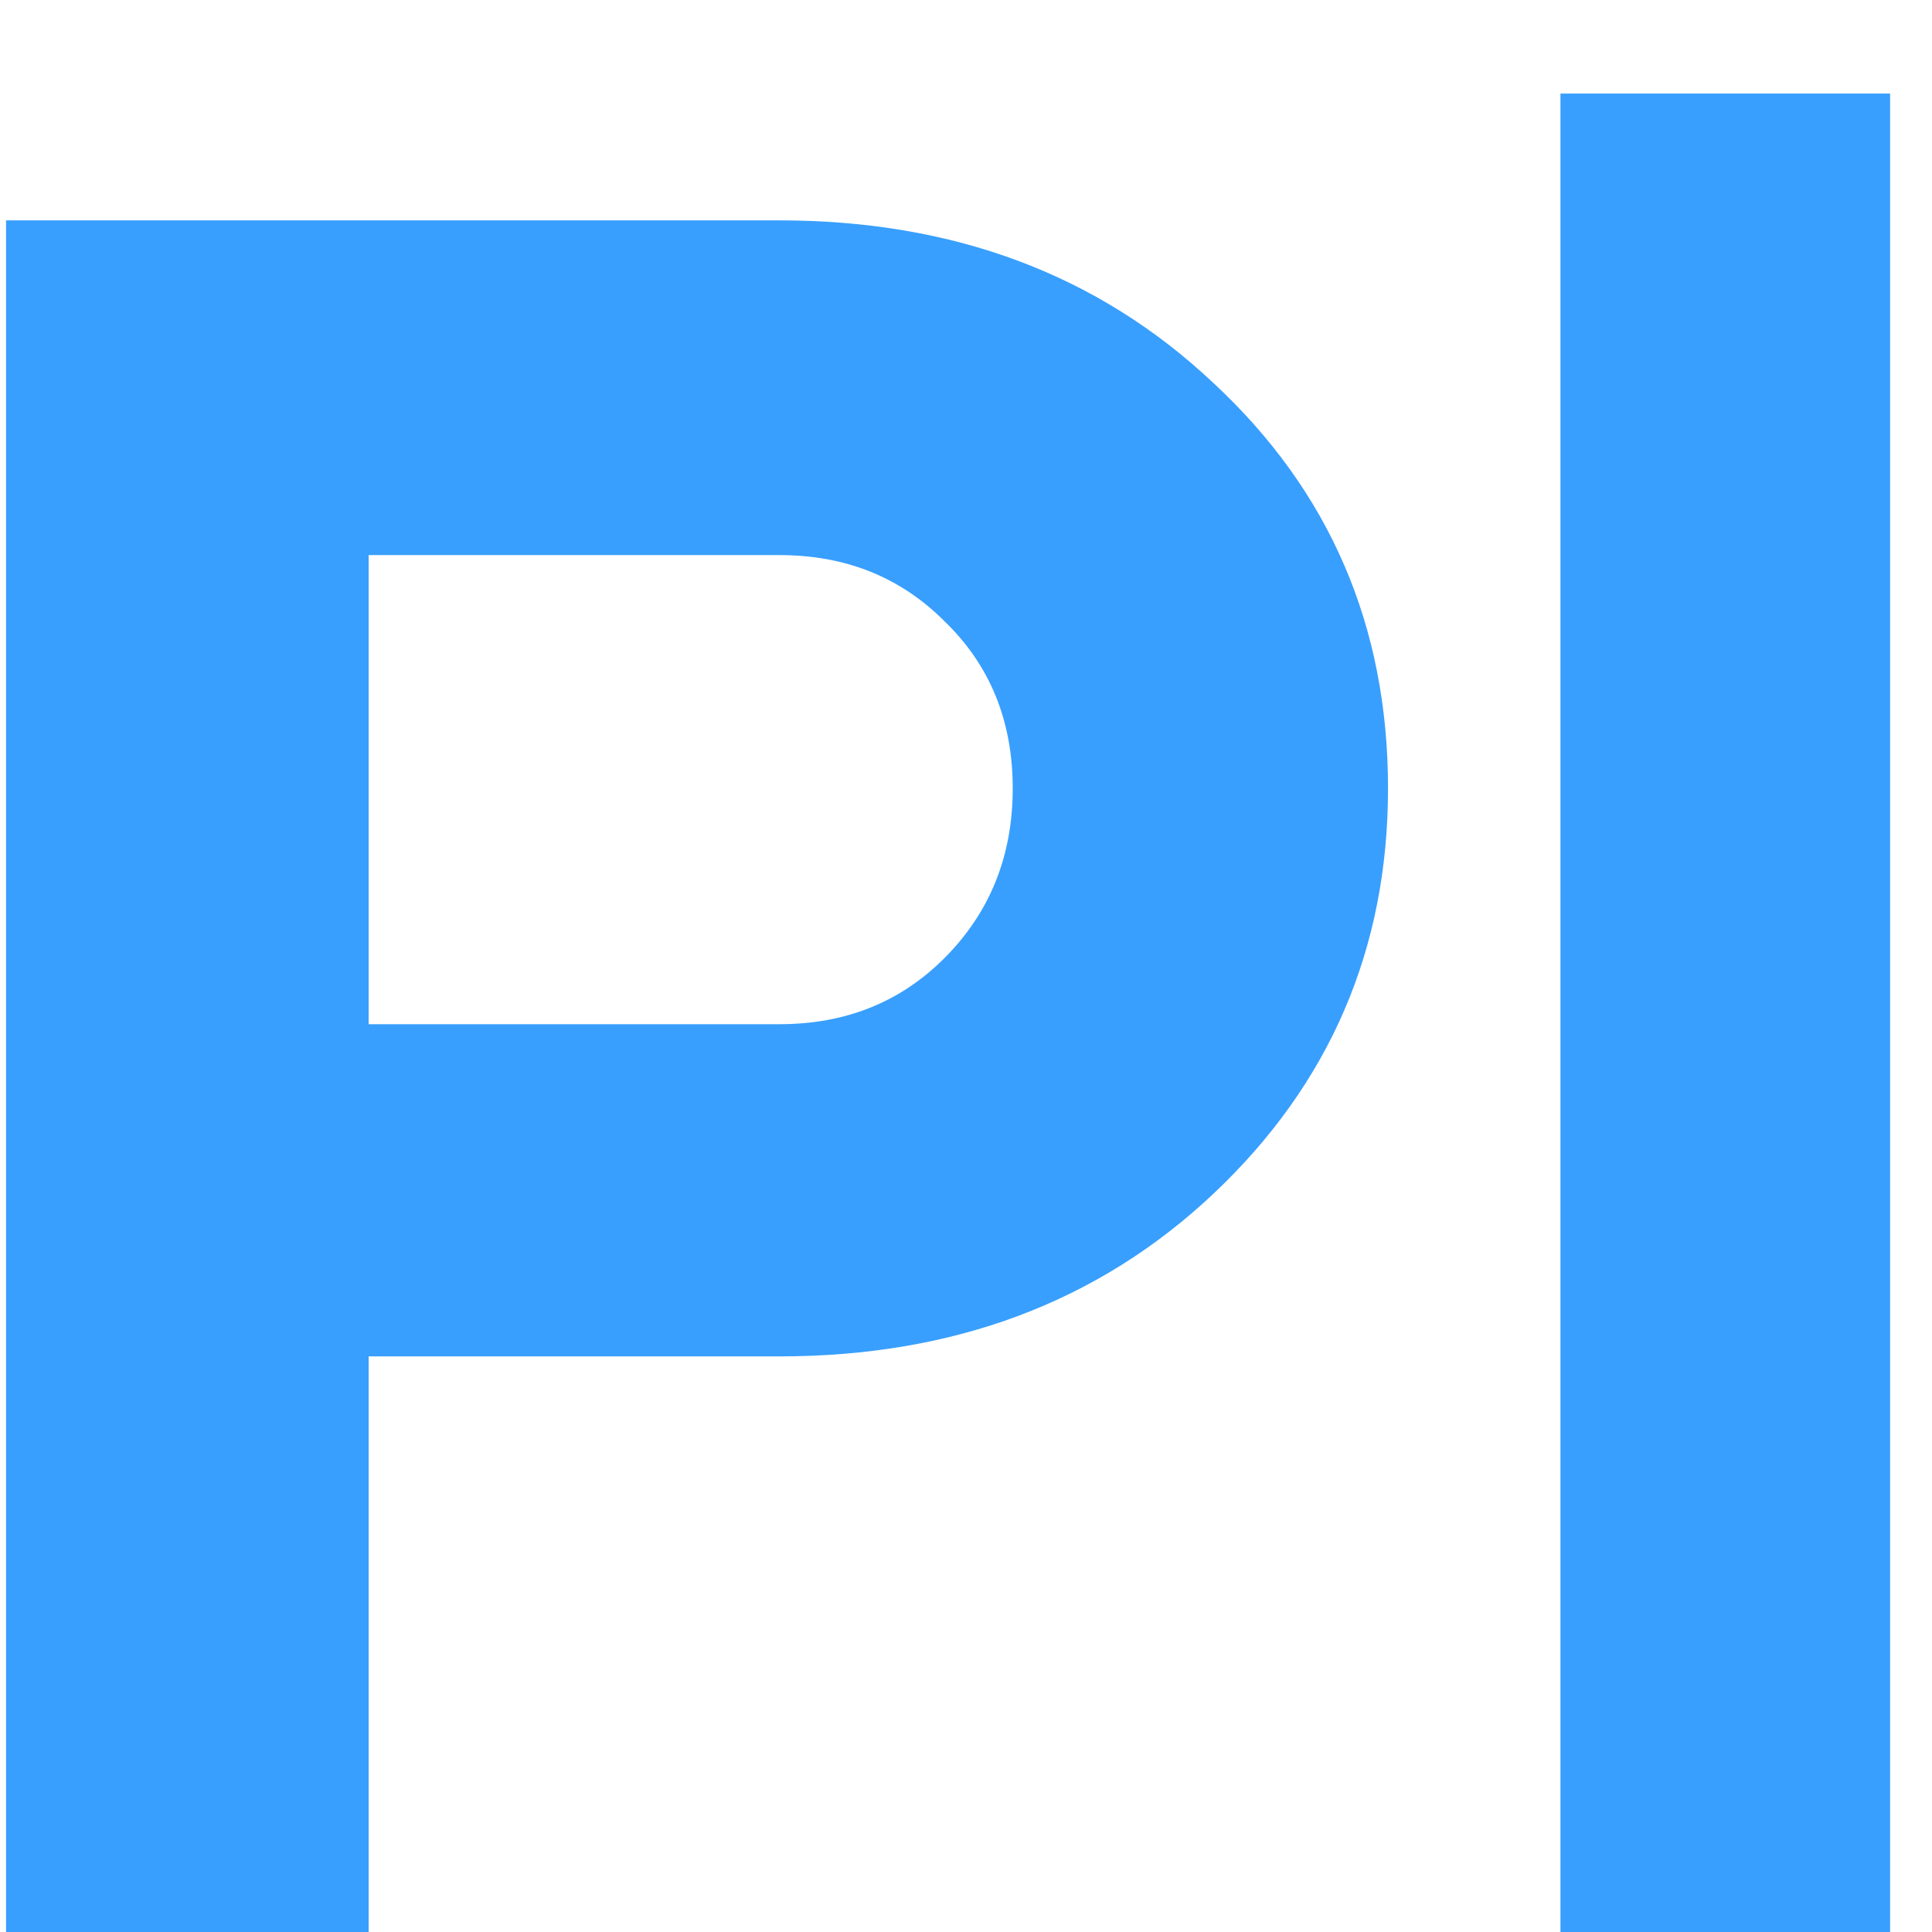
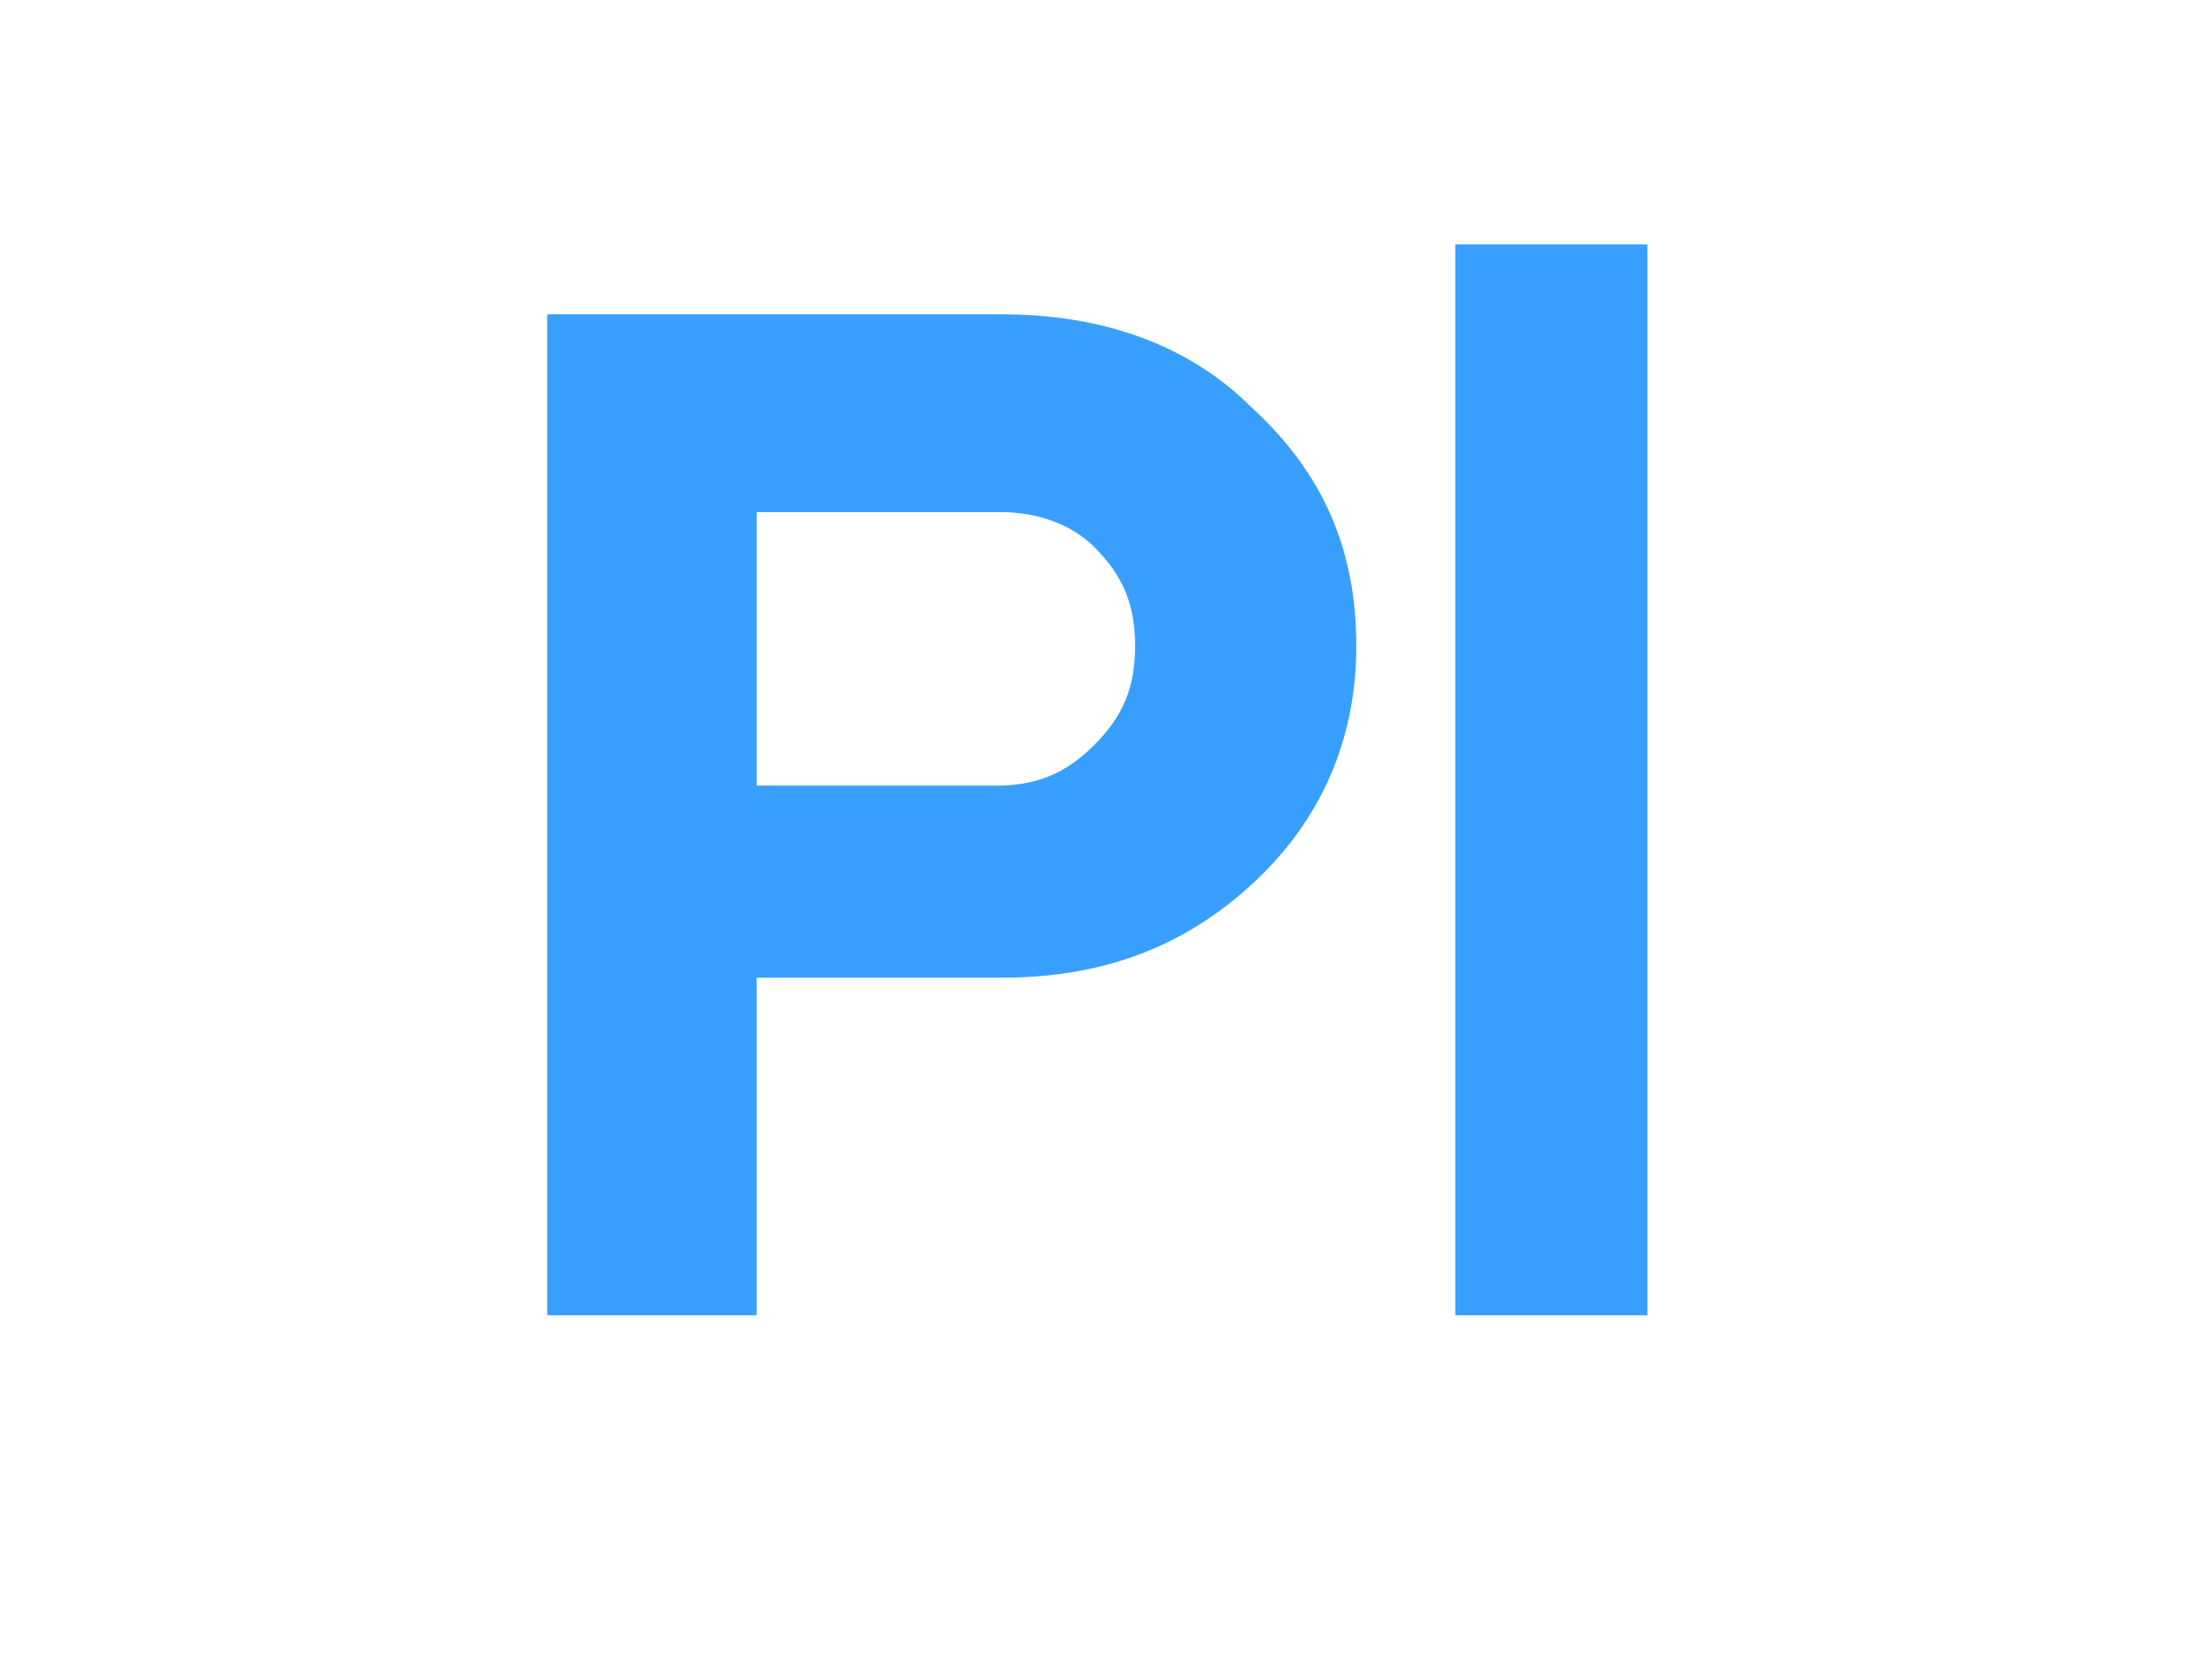
- <svg xmlns="http://www.w3.org/2000/svg" width="16" height="16" viewBox="0 0 16 16" fill="none">
-   <path d="M3.053 11.233V16H0.05V1.825H6.455C7.897 1.825 9.094 2.273 10.046 3.169C11.012 4.065 11.495 5.185 11.495 6.529C11.495 7.859 11.012 8.979 10.046 9.889C9.094 10.785 7.897 11.233 6.455 11.233H3.053ZM6.455 4.597H3.053V8.482H6.455C7.001 8.482 7.456 8.3 7.82 7.936C8.198 7.558 8.387 7.089 8.387 6.529C8.387 5.969 8.198 5.507 7.82 5.143C7.456 4.779 7.001 4.597 6.455 4.597ZM15.653 16H12.923V0.775H15.653V16Z" fill="#389FFE" />
+ <svg xmlns="http://www.w3.org/2000/svg" version="1.1" id="Слой_1" x="0px" y="0px" viewBox="0 0 38 28.7" enable-background="new 0 0 38 28.7" xml:space="preserve">
+   <path fill="#389FFE" d="M13,16.8v5.8H9.4V5.4h7.8c1.7,0,3.2,0.5,4.3,1.6c1.2,1.1,1.8,2.4,1.8,4.1c0,1.6-0.6,3-1.8,4.1  c-1.2,1.1-2.6,1.6-4.3,1.6H13z M17.2,8.8H13v4.7h4.1c0.7,0,1.2-0.2,1.7-0.7c0.5-0.5,0.7-1,0.7-1.7c0-0.7-0.2-1.2-0.7-1.7  C18.4,9,17.8,8.8,17.2,8.8z M28.3,22.6H25V4.2h3.3V22.6z" />
</svg>
